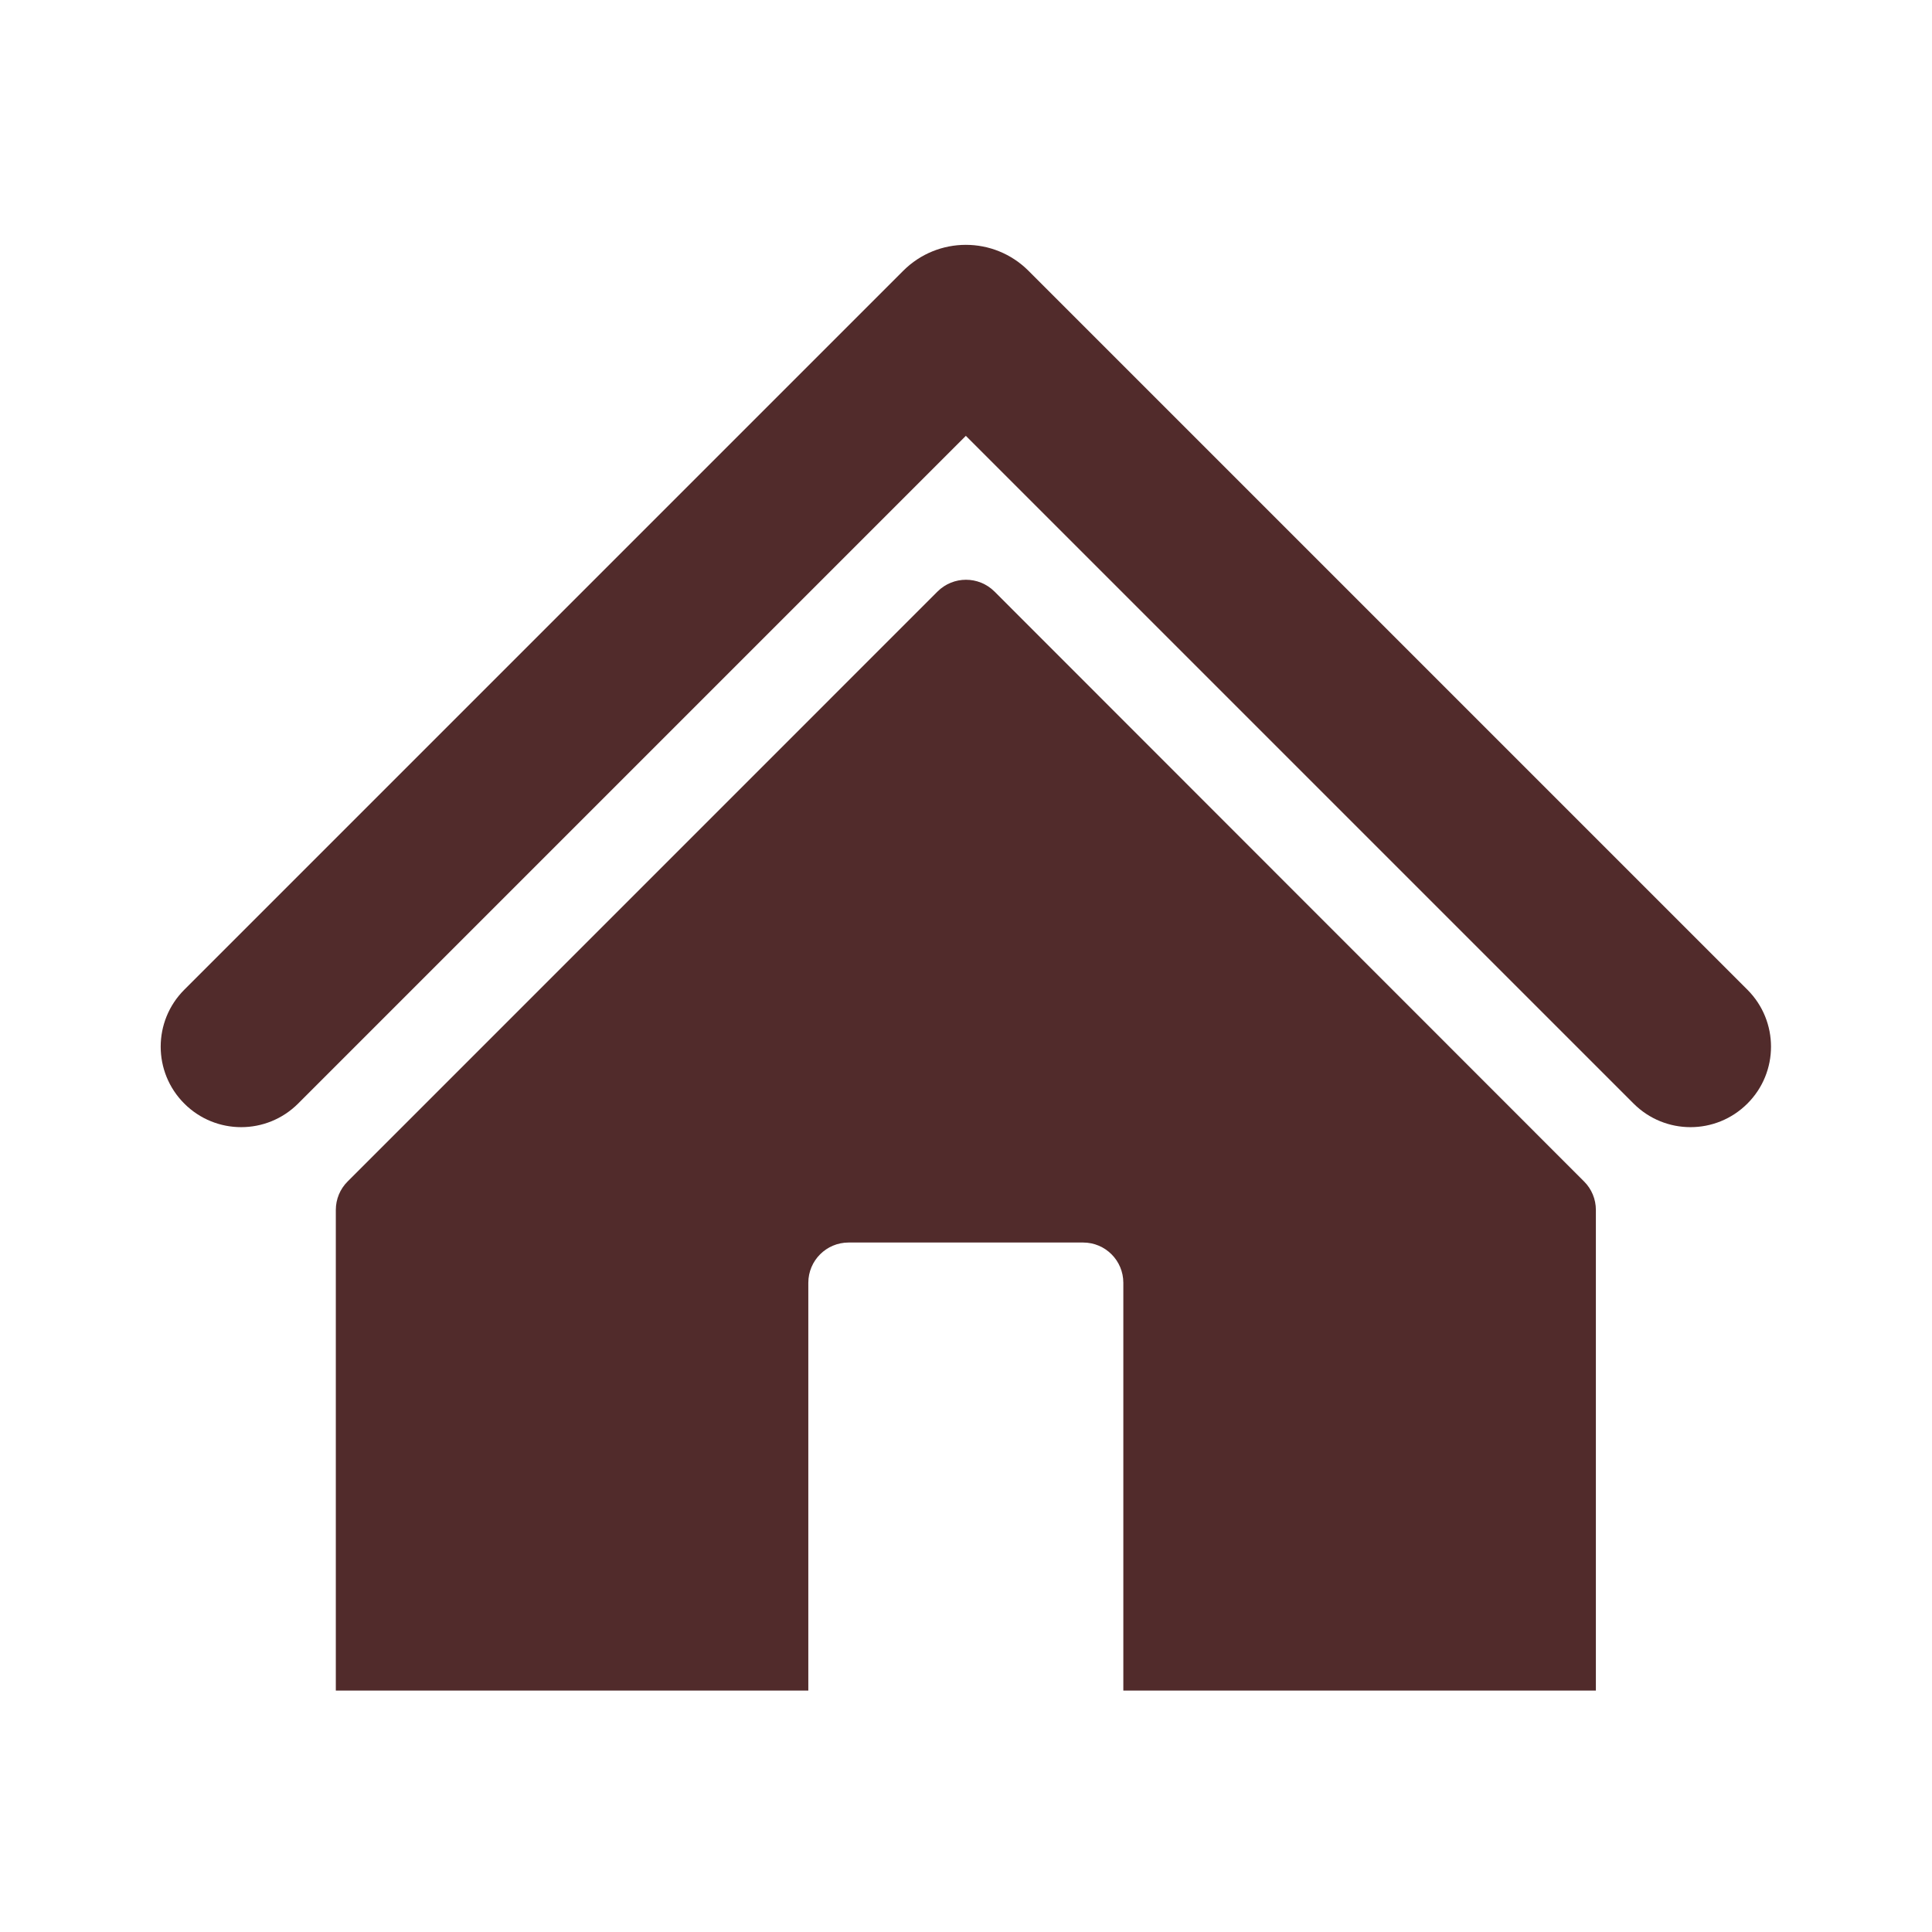
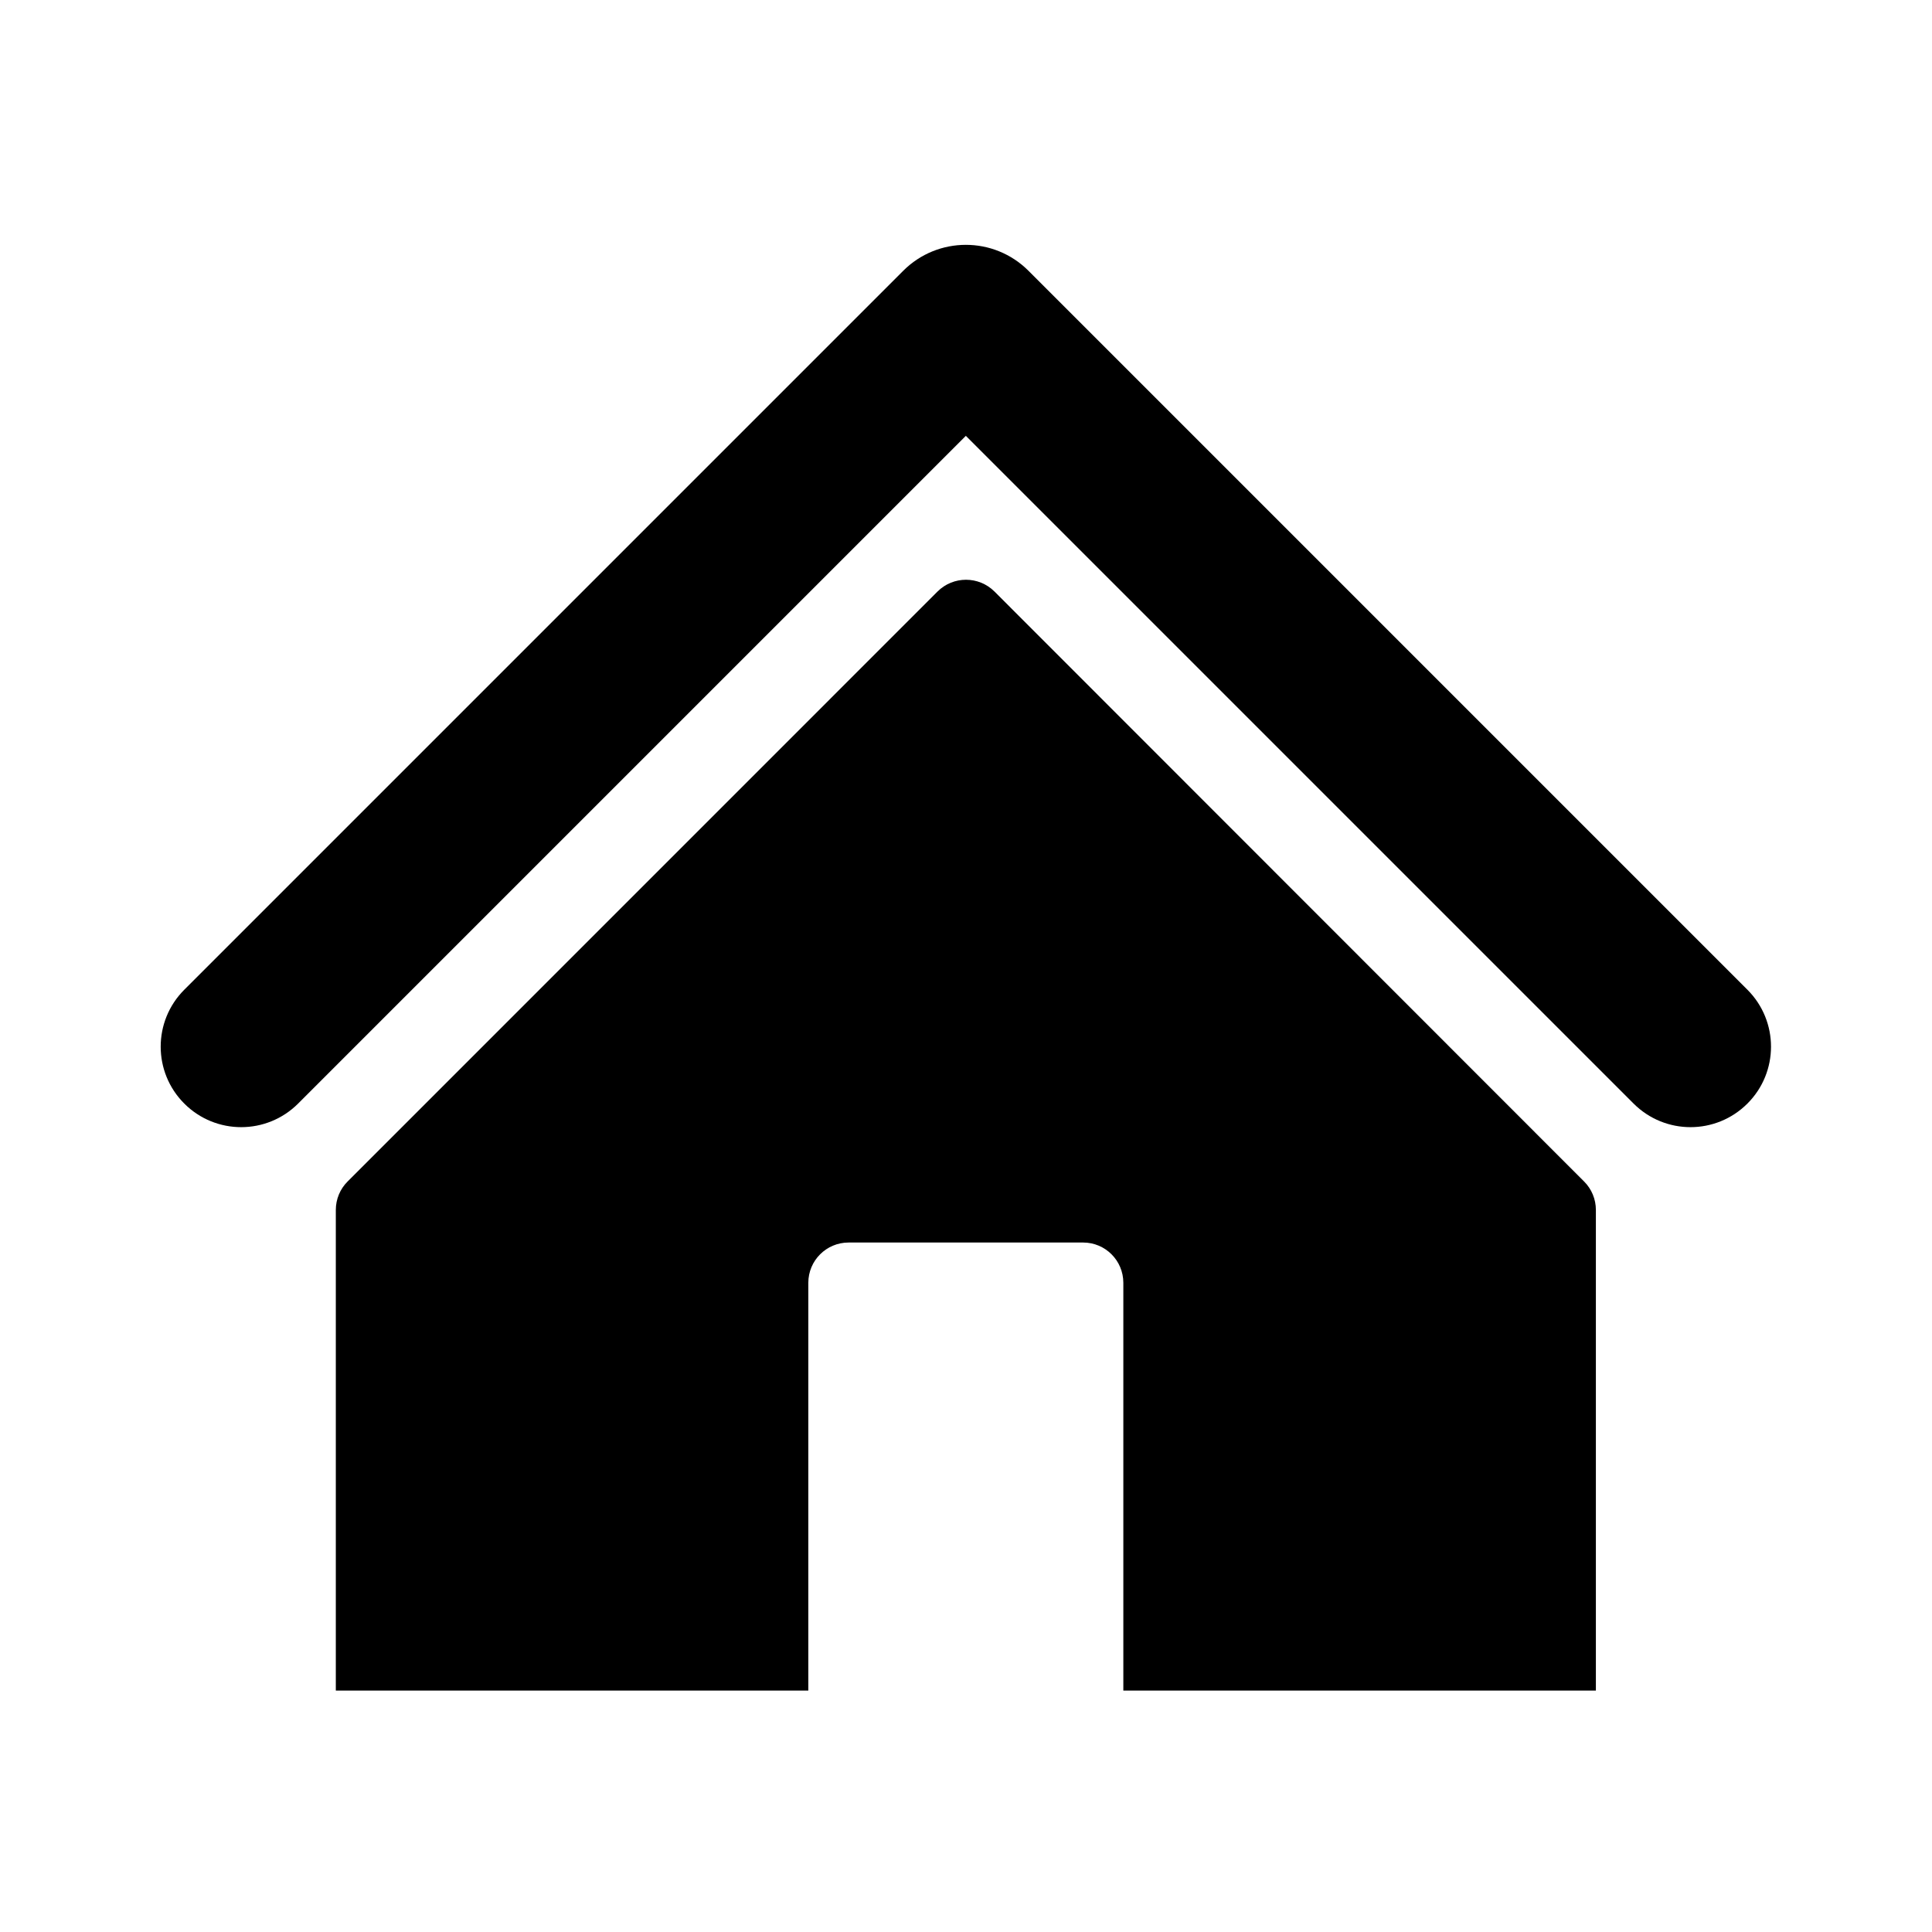
<svg xmlns="http://www.w3.org/2000/svg" width="39" height="39" viewBox="0 0 39 39" fill="none">
-   <path d="M20.761 5.466C20.063 4.768 18.931 4.768 18.233 5.466L3.72 19.979C3.085 20.614 3.085 21.643 3.72 22.277C4.354 22.912 5.383 22.912 6.018 22.277L19.497 8.798L32.976 22.277C33.611 22.912 34.639 22.912 35.274 22.277C35.909 21.643 35.909 20.614 35.274 19.979L20.761 5.466Z" fill="#512B2B" />
-   <path d="M32.215 34.127V24.424C32.215 24.209 32.13 24.002 31.977 23.85L20.075 11.941C19.757 11.624 19.243 11.624 18.925 11.941L7.017 23.85C6.864 24.002 6.779 24.209 6.779 24.424V34.127H16.317V25.895C16.317 25.446 16.681 25.082 17.13 25.082H21.864C22.313 25.082 22.676 25.446 22.676 25.895V34.127H32.215Z" fill="#512B2B" />
+   <path d="M20.761 5.466C20.063 4.768 18.931 4.768 18.233 5.466L3.72 19.979C3.085 20.614 3.085 21.643 3.72 22.277C4.354 22.912 5.383 22.912 6.018 22.277L19.497 8.798L32.976 22.277C33.611 22.912 34.639 22.912 35.274 22.277C35.909 21.643 35.909 20.614 35.274 19.979L20.761 5.466Z" fill="currentColor" />
+   <path d="M32.215 34.127V24.424C32.215 24.209 32.13 24.002 31.977 23.85L20.075 11.941C19.757 11.624 19.243 11.624 18.925 11.941L7.017 23.85C6.864 24.002 6.779 24.209 6.779 24.424V34.127H16.317V25.895C16.317 25.446 16.681 25.082 17.13 25.082H21.864C22.313 25.082 22.676 25.446 22.676 25.895V34.127H32.215Z" fill="currentColor" />
</svg>
